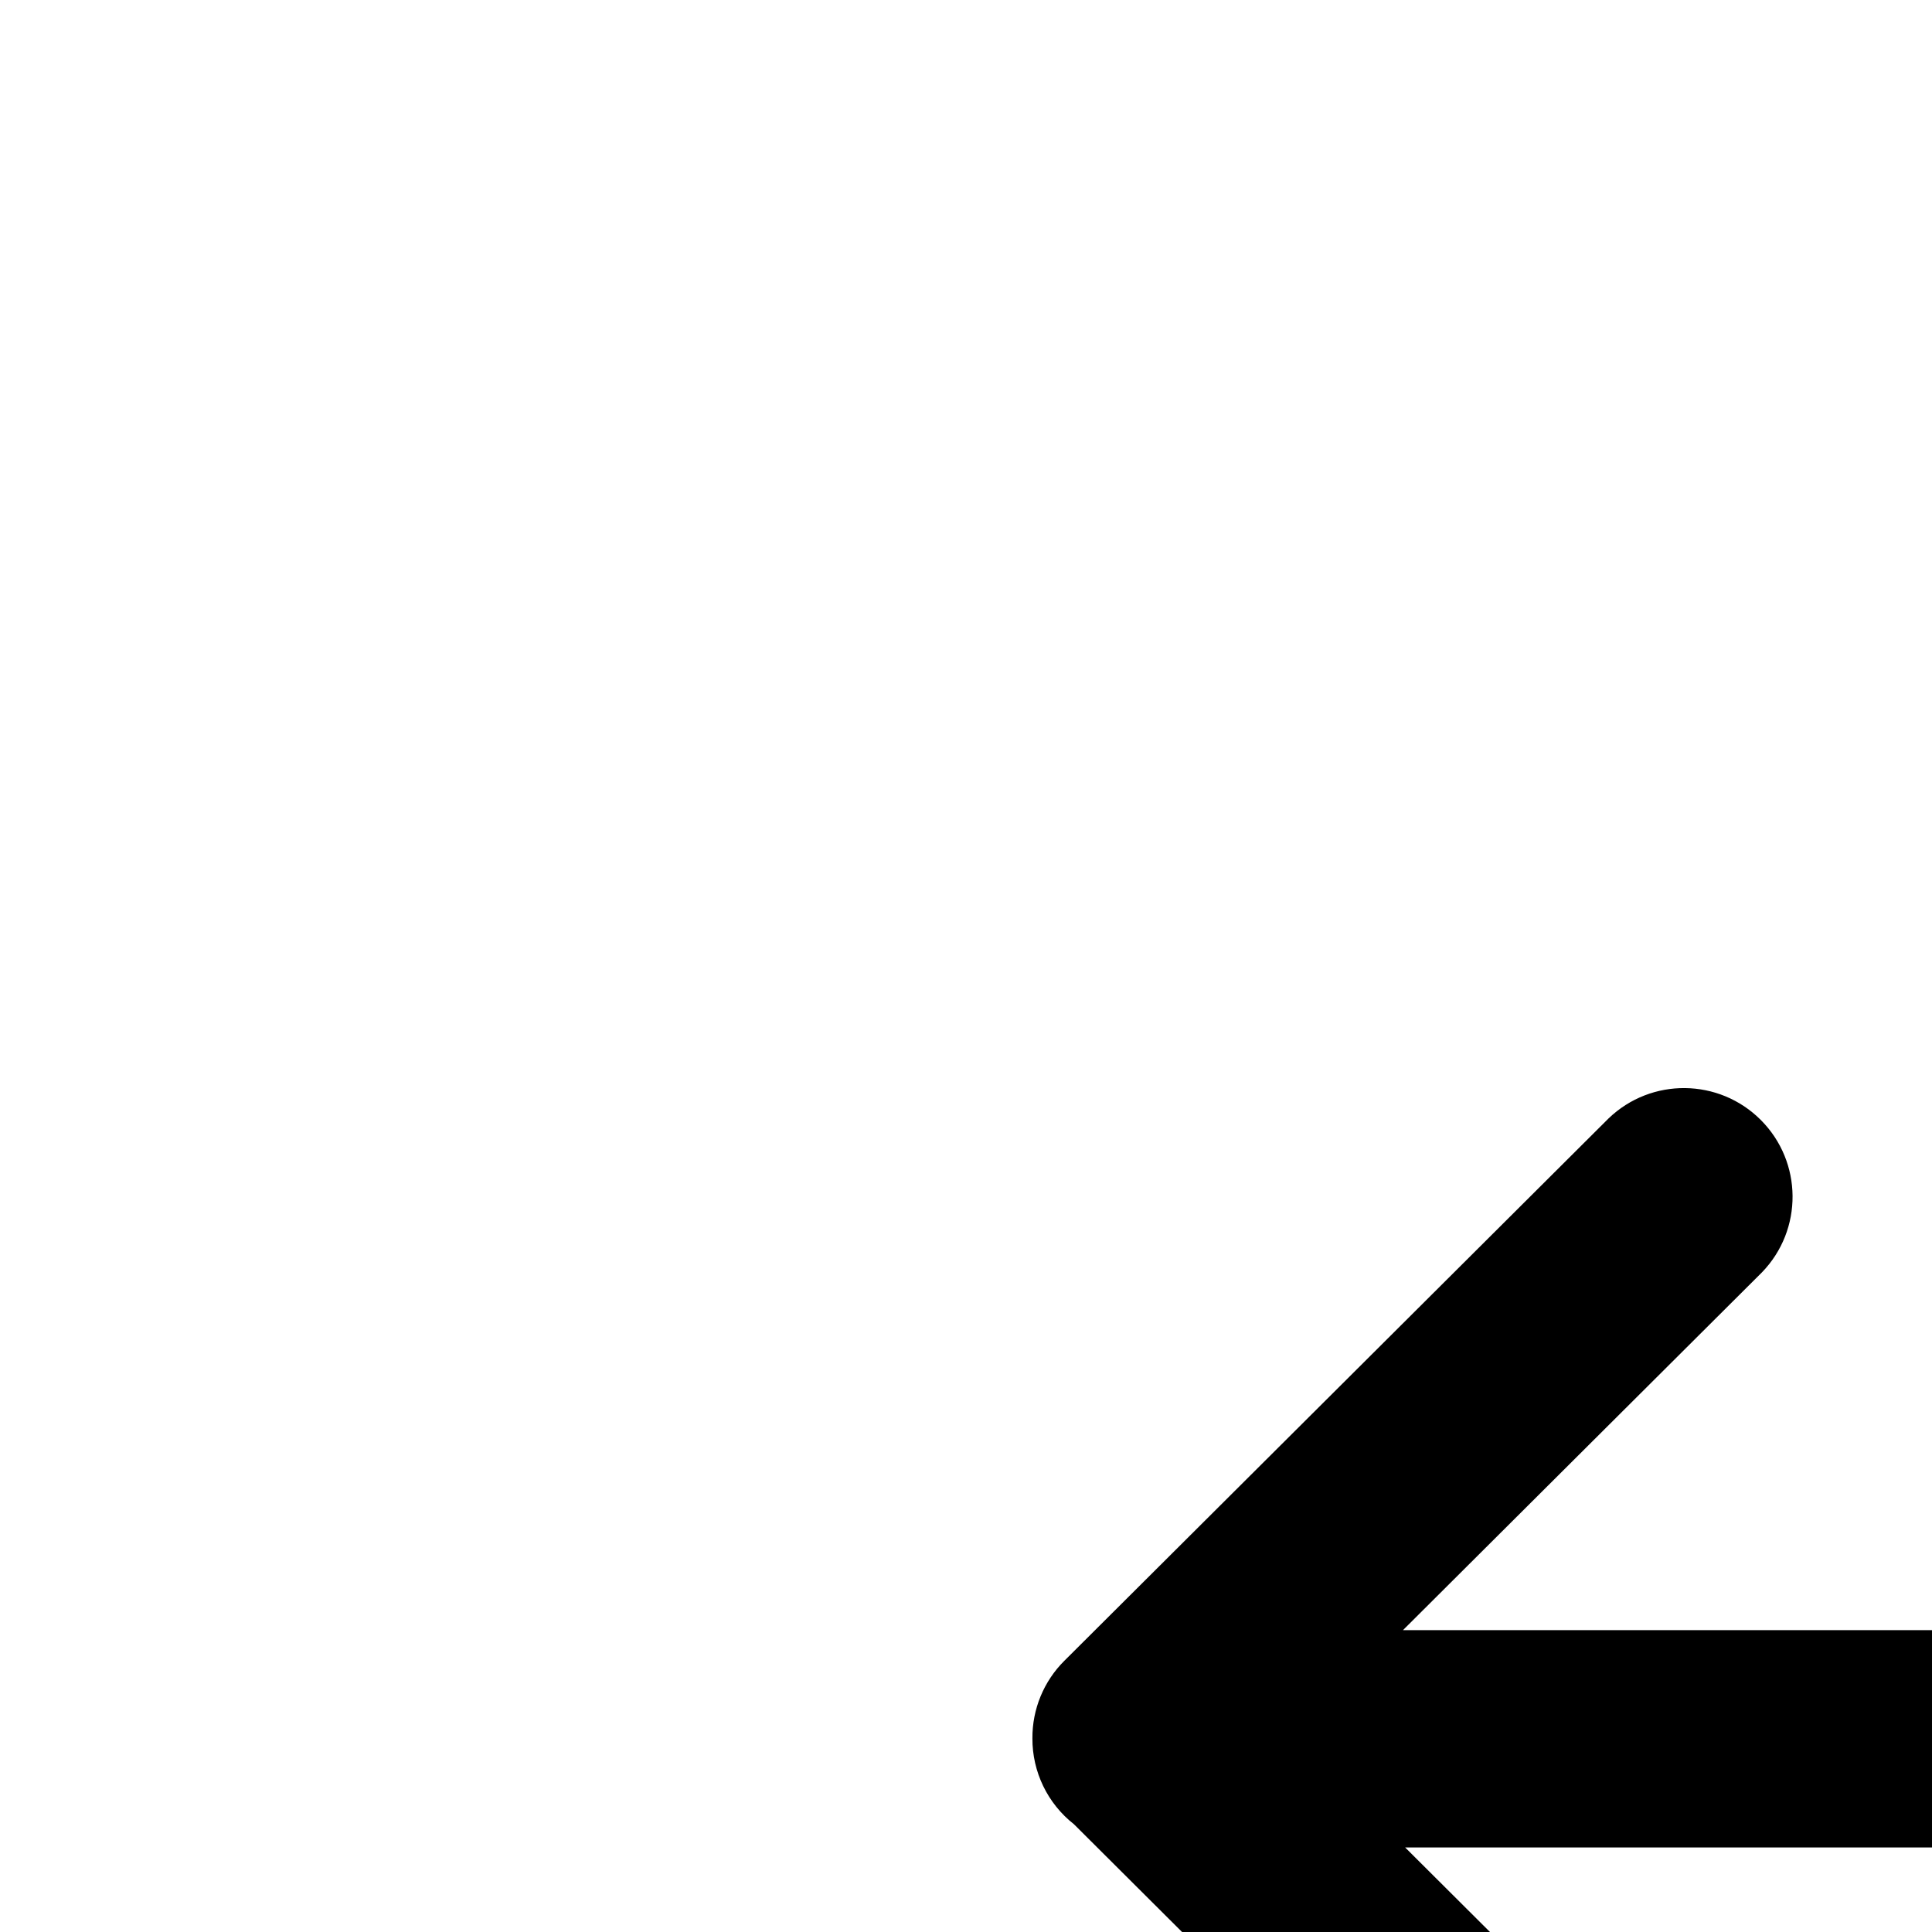
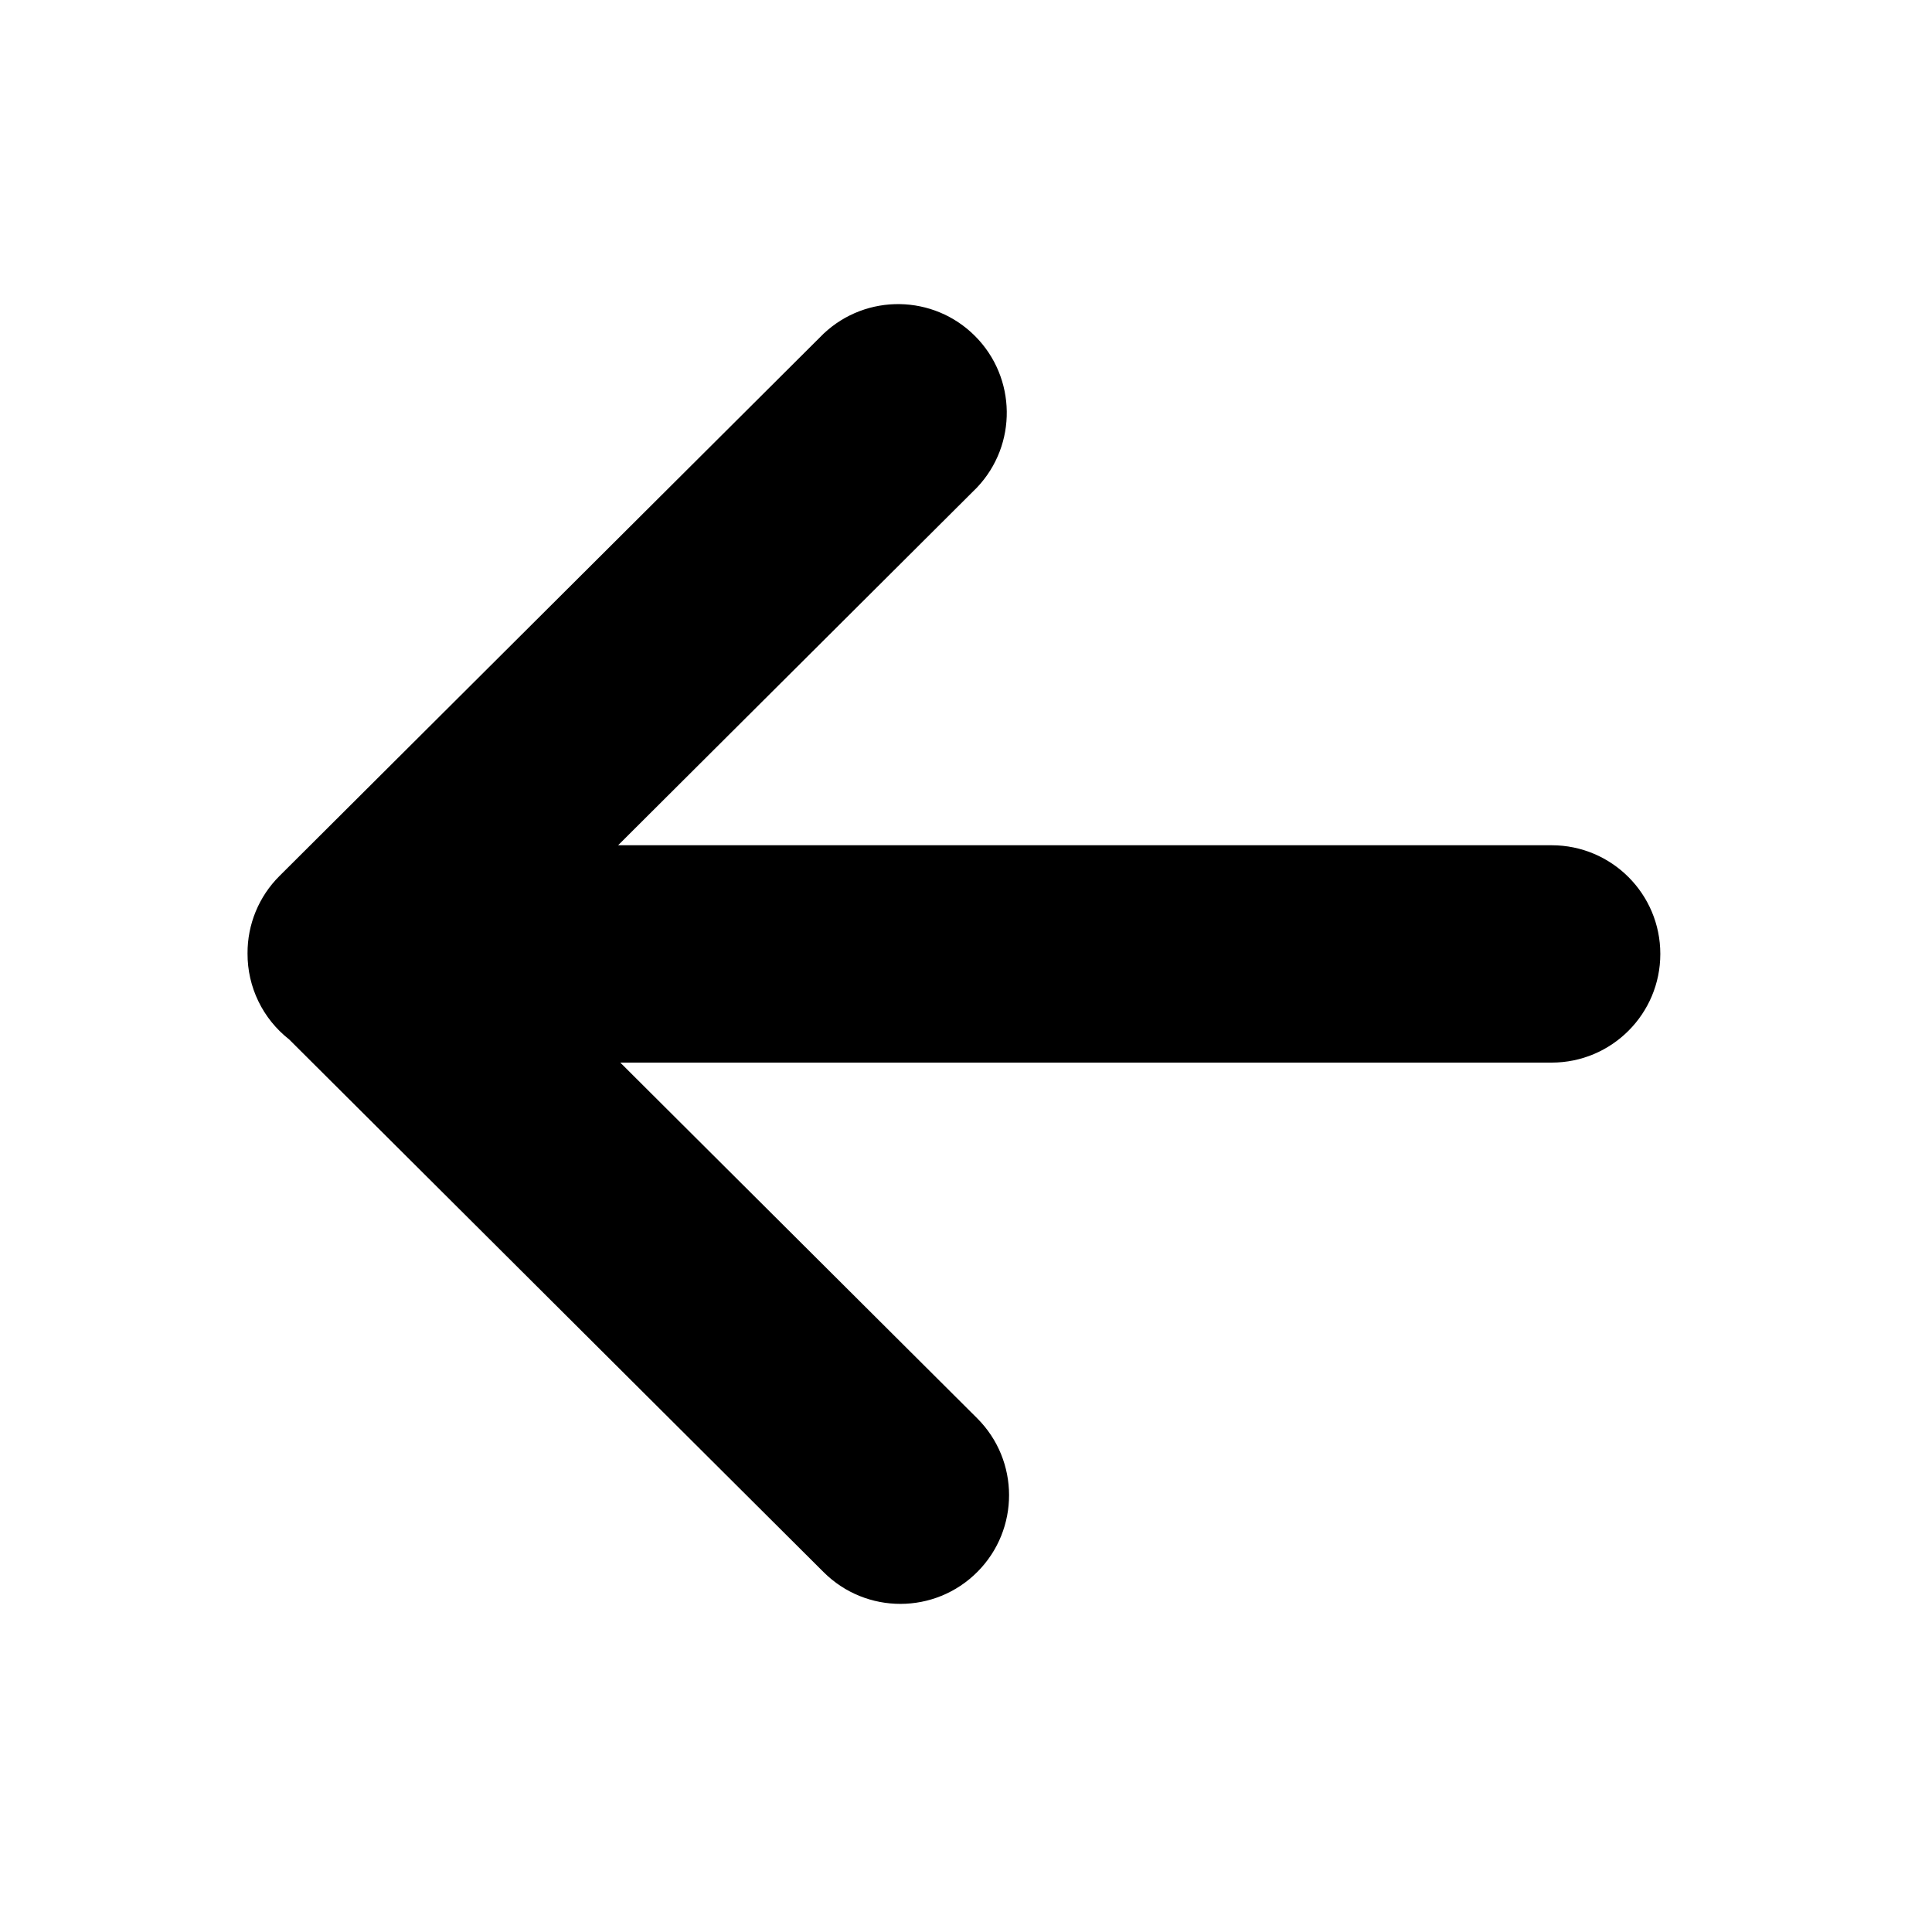
<svg xmlns="http://www.w3.org/2000/svg" width="32" height="32" viewBox="0 0 32 32">
-   <path d="M9.882 16.786a.998.998 0 0 1-.382-.79.997.997 0 0 1 .294-.714l5.007-4.99a1 1 0 0 1 1.412 1.416L12.91 15h8.59a1 1 0 1 1 0 2h-8.57l3.283 3.272a1 1 0 1 1-1.412 1.417l-4.919-4.903z" transform-origin="50% 50%" transform="scale(1.8)" />
+   <path d="M4.788 17.215a1.796 1.796 0 0 1-.688-1.422 1.795 1.795 0 0 1 .53-1.285l9.012-8.982a1.8 1.8 0 0 1 2.541 2.548L10.238 14H25.7a1.8 1.8 0 0 1 0 3.6H10.274l5.91 5.89a1.8 1.8 0 0 1-2.542 2.55l-8.854-8.825z" />
</svg>
